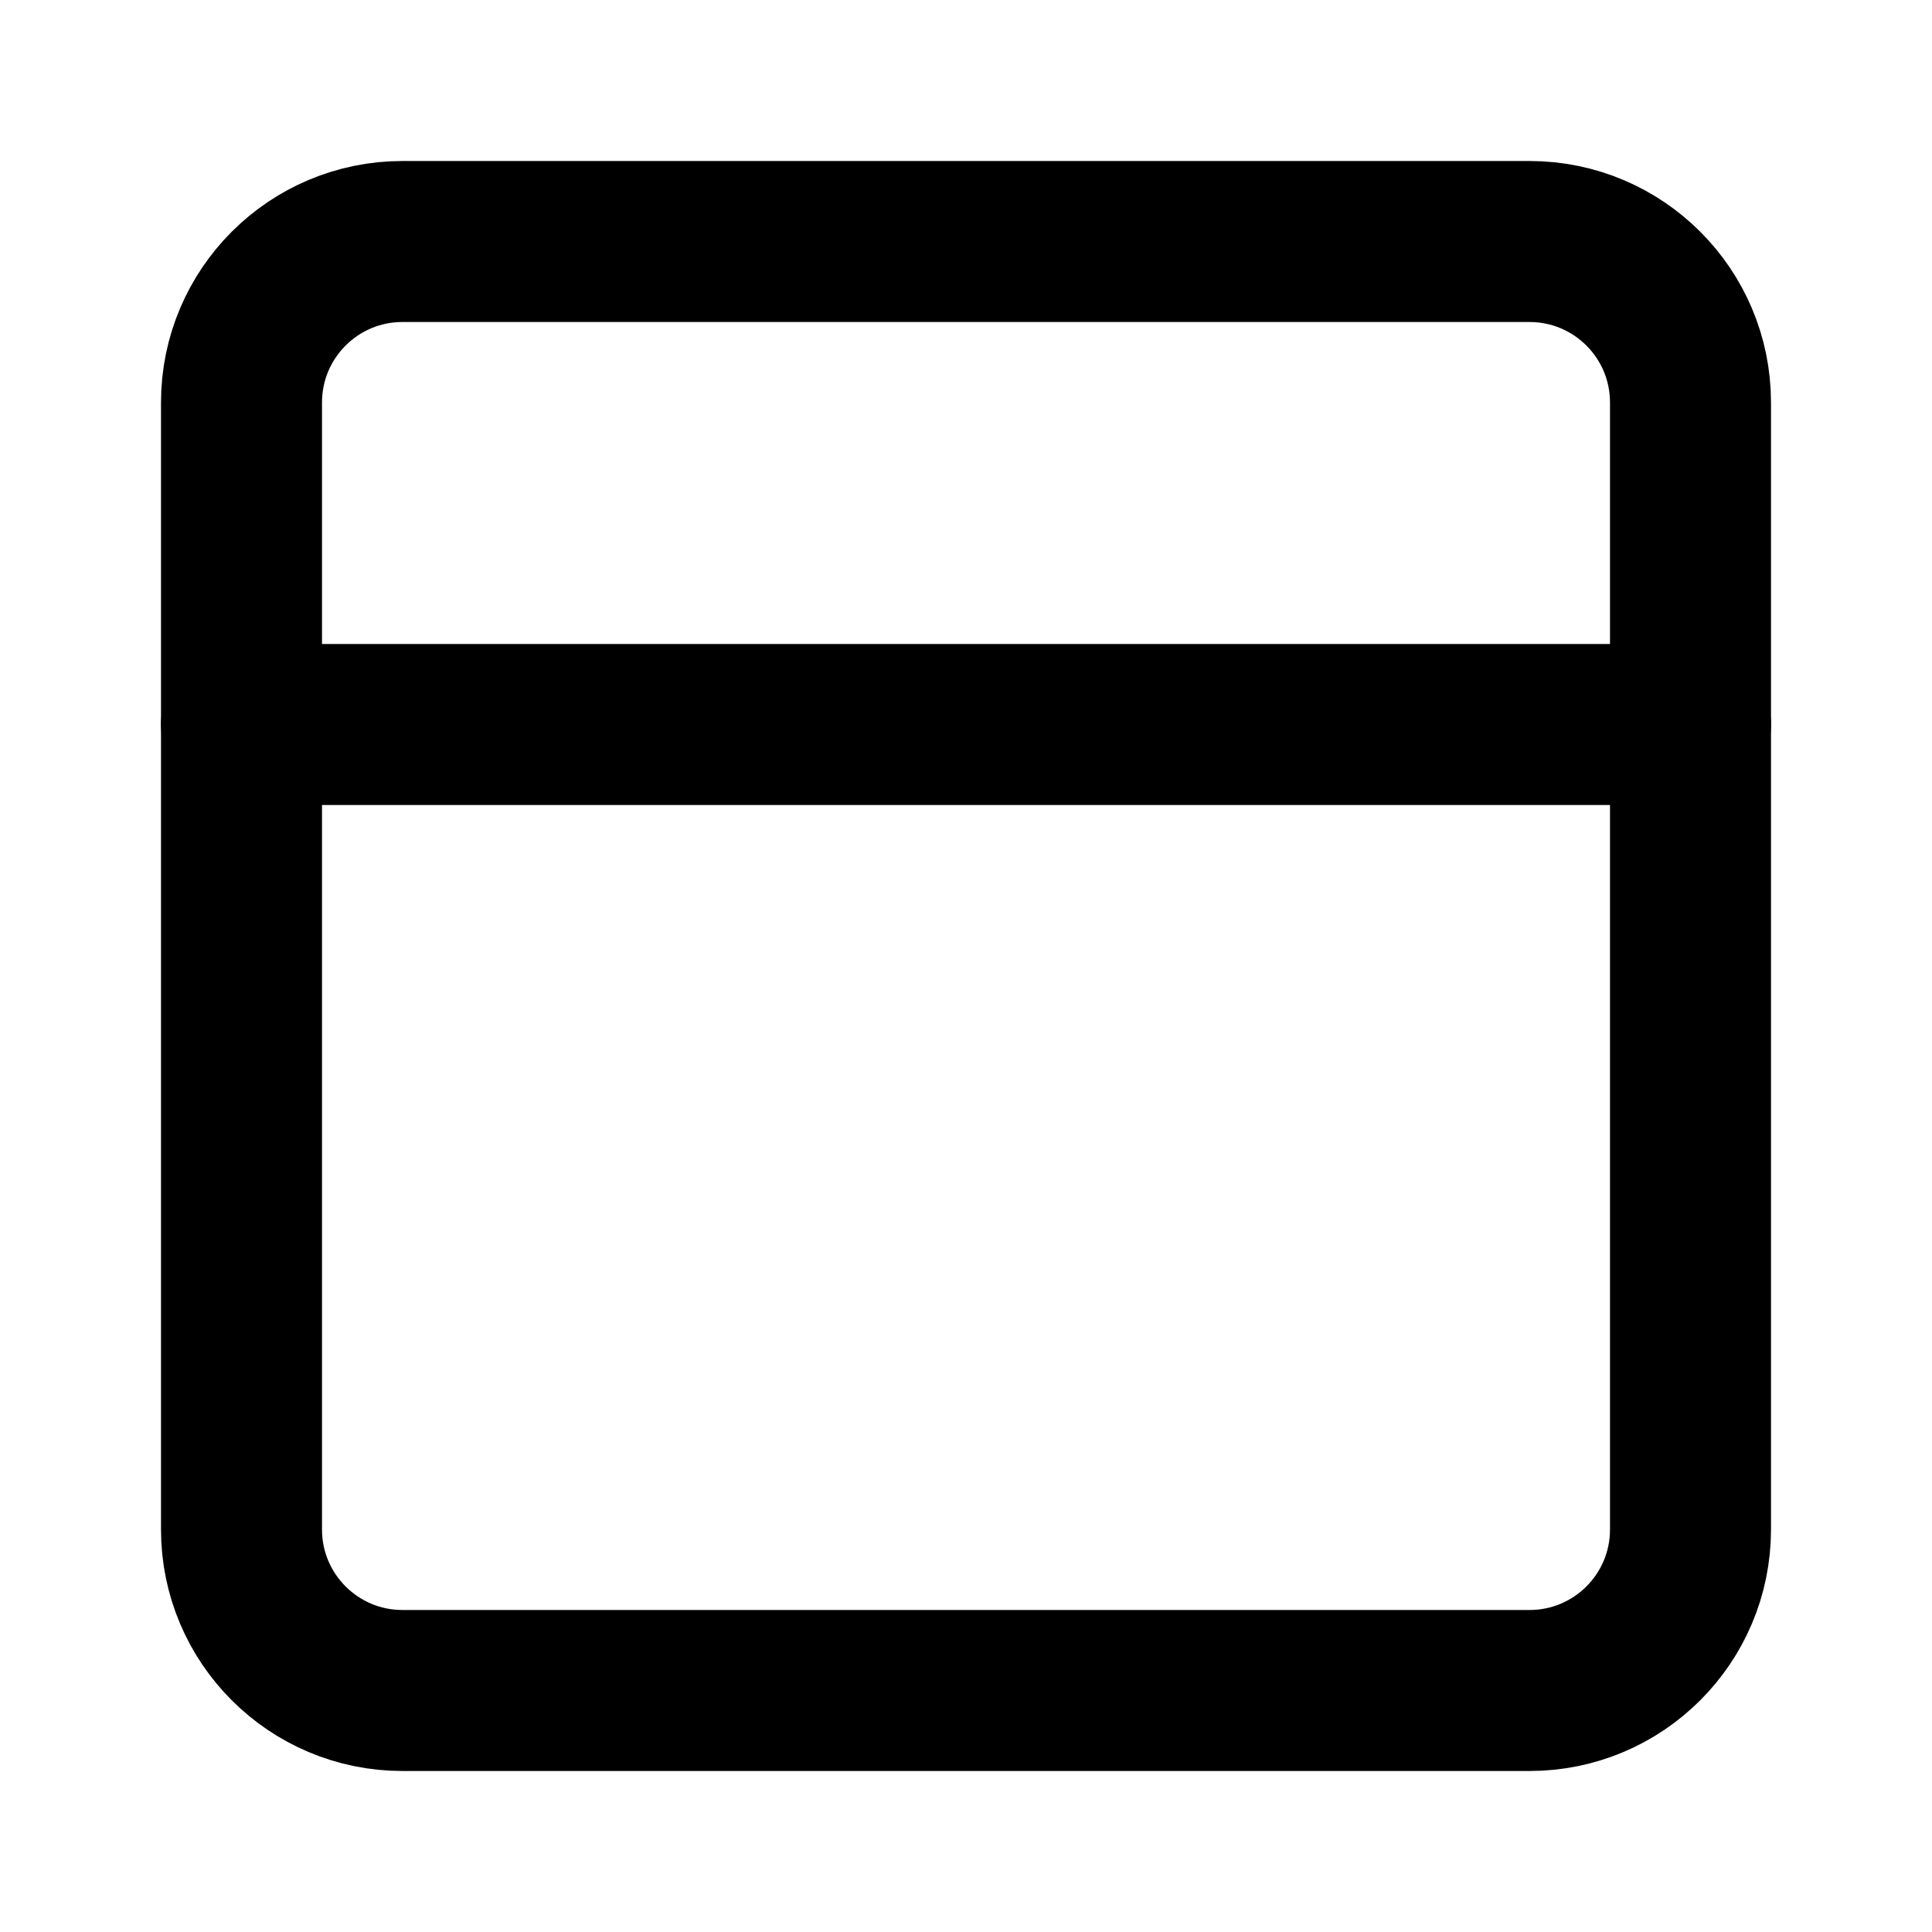
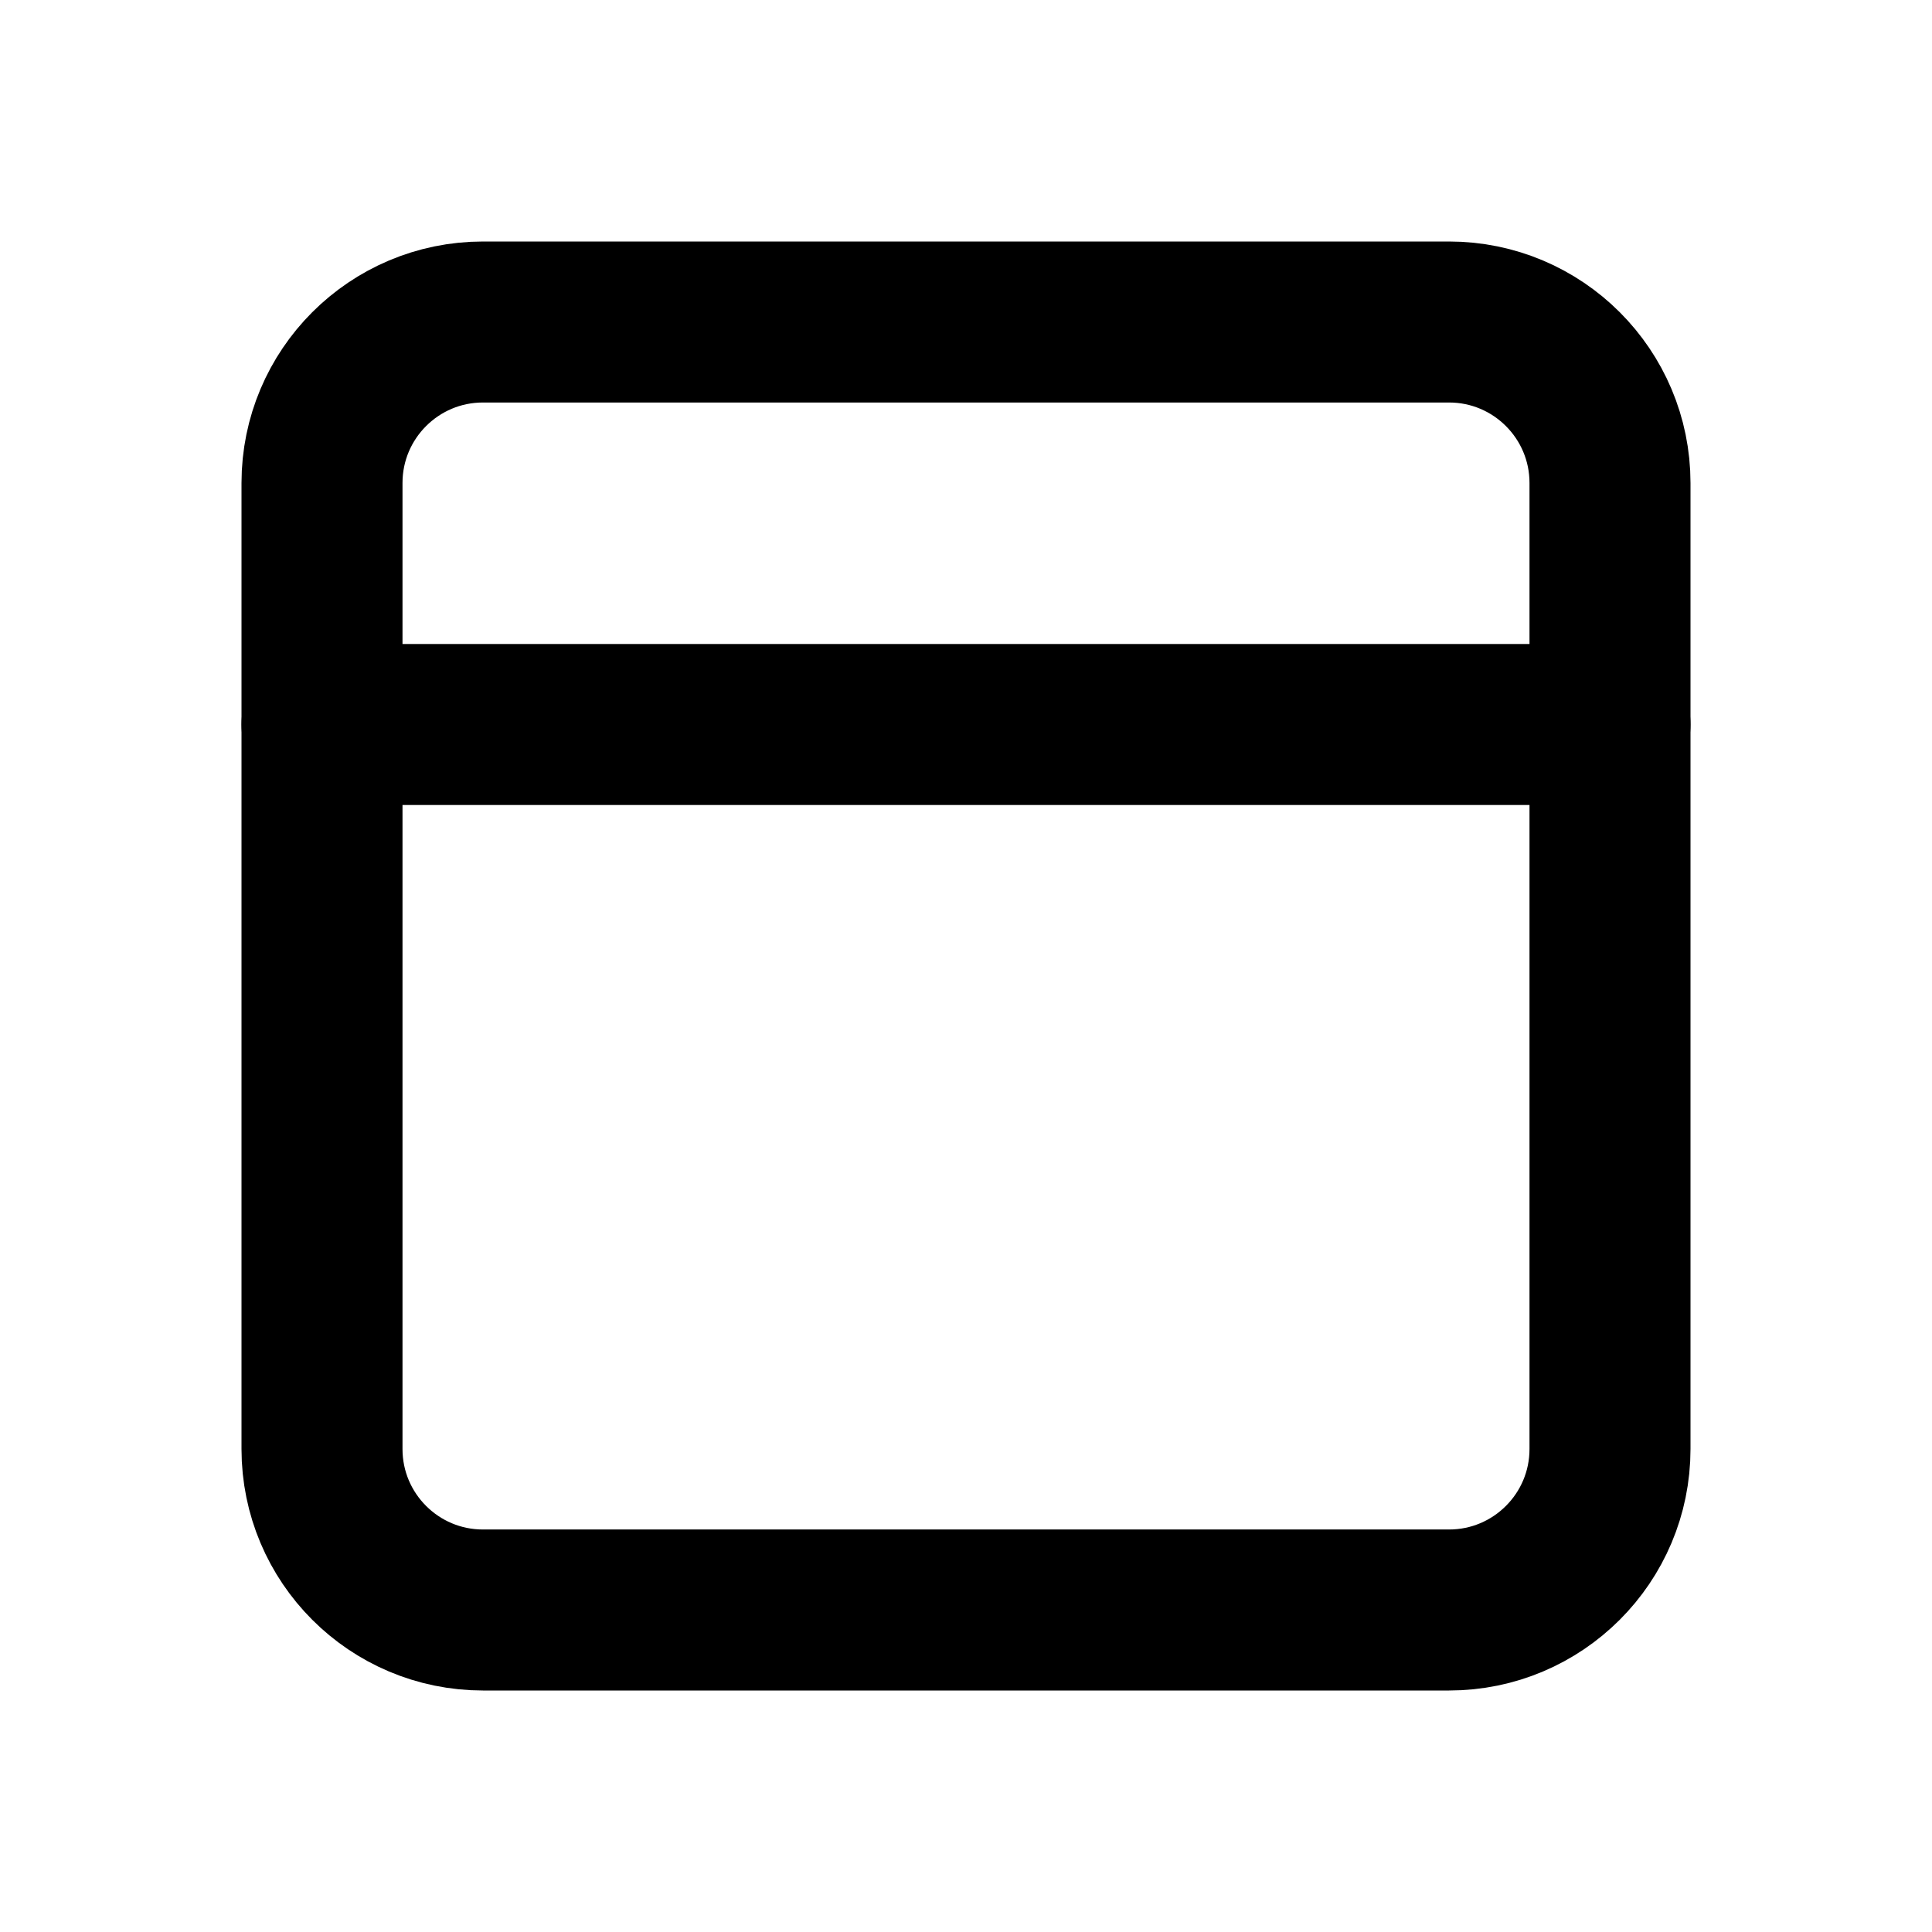
<svg xmlns="http://www.w3.org/2000/svg" class="icon icon-tabler icon-tabler-layout-navbar" width="24" height="24" viewBox="0 0 24 24" stroke-width="2" stroke="currentColor" fill="none" stroke-linecap="round" stroke-linejoin="round">
  <rect x="0" y="0" width="24" height="24" stroke="none" />
-   <rect x="3" y="3" width="18" height="18" rx="2" />
-   <line x1="3" y1="9" x2="21" y2="9" />
+   <rect x="4" y="4" width="16" height="16" rx="2" />
+   <line x1="4" y1="9" x2="20" y2="9" />
</svg>
